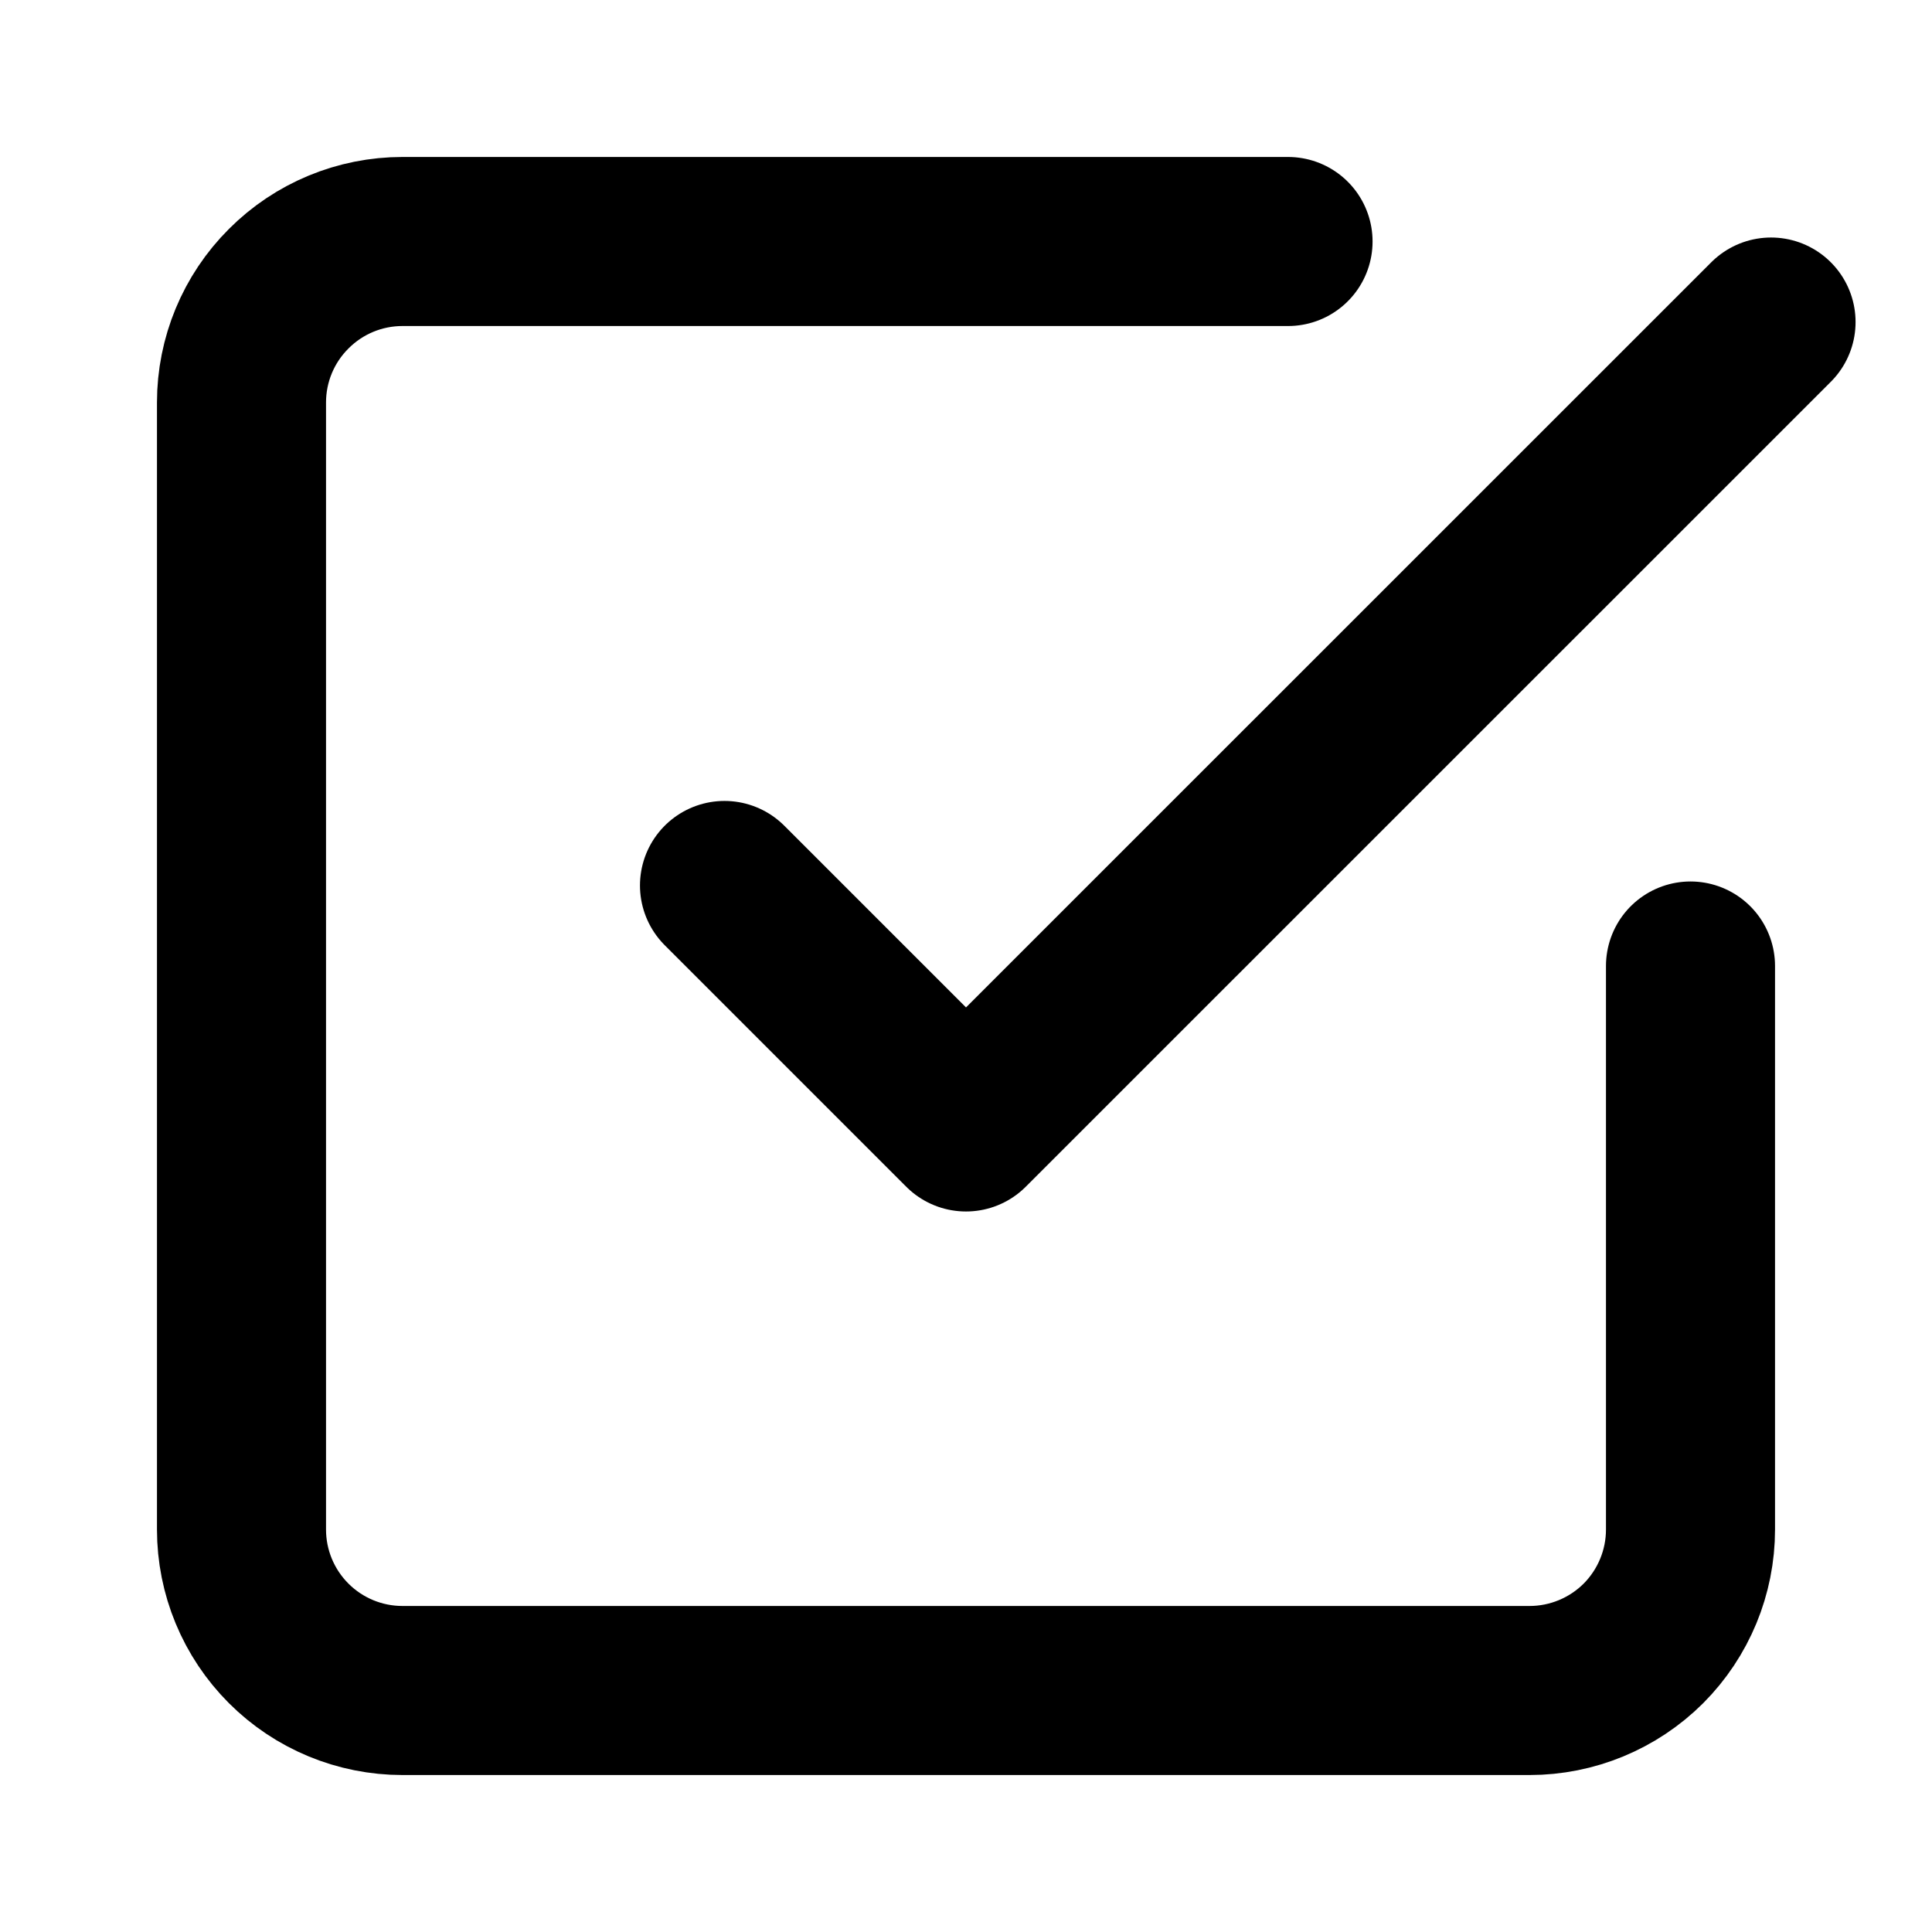
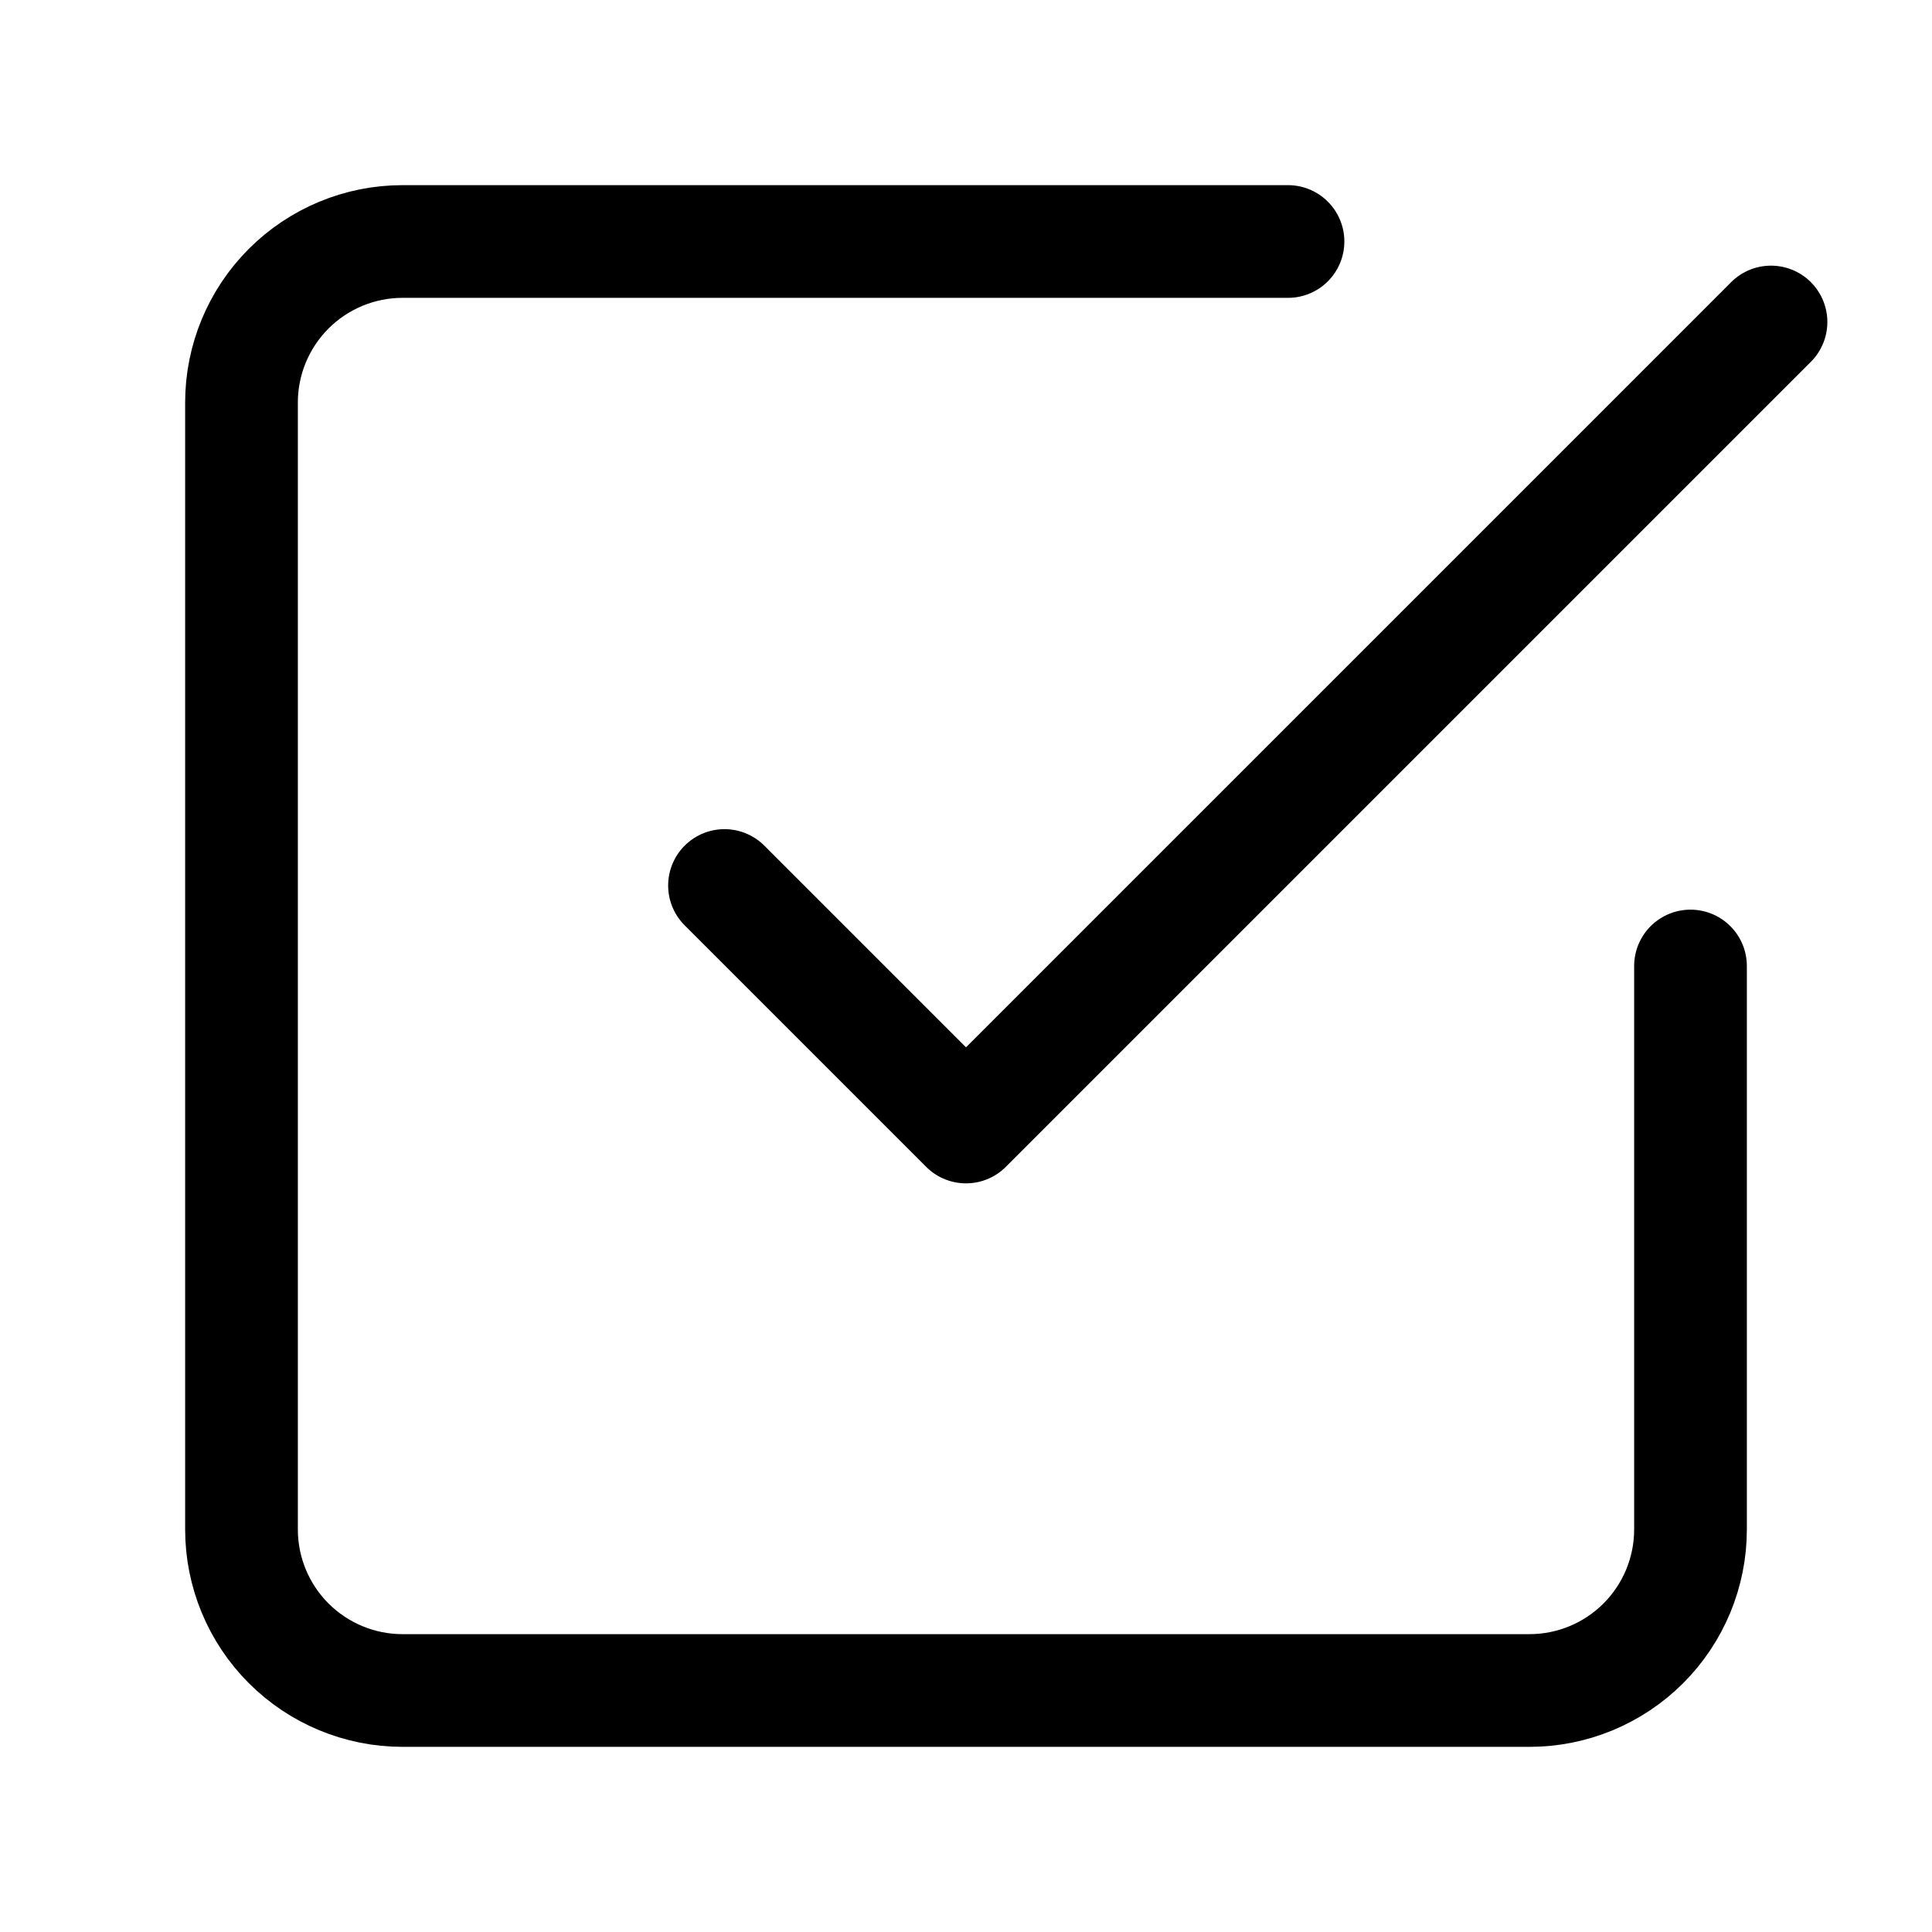
- <svg xmlns="http://www.w3.org/2000/svg" width="16" height="16" viewBox="0 0 16 16" fill="none">
-   <path d="M6 7.333L8 9.333L14.667 2.667M14 8V12.667C14 13.02 13.86 13.359 13.61 13.61C13.359 13.86 13.02 14 12.667 14H3.333C2.98 14 2.641 13.86 2.391 13.61C2.14 13.359 2 13.02 2 12.667V3.333C2 2.98 2.14 2.641 2.391 2.391C2.641 2.14 2.98 2 3.333 2H10.667" stroke="currentColor" stroke-width="1.4" stroke-linecap="round" stroke-linejoin="round" />
+ <svg xmlns="http://www.w3.org/2000/svg" height="24" width="24" viewBox="0 0 24 24" fill="none">
+   <path d="M9 11L12 14L22 4M21 12V19C21 19.53 20.789 20.039 20.414 20.414C20.039 20.789 19.53 21 19 21H5C4.47 21 3.961 20.789 3.586 20.414C3.211 20.039 3 19.53 3 19V5C3 4.47 3.211 3.961 3.586 3.586C3.961 3.211 4.47 3 5 3H16" stroke="currentColor" stroke-width="1.4" stroke-linecap="round" stroke-linejoin="round" />
</svg>
